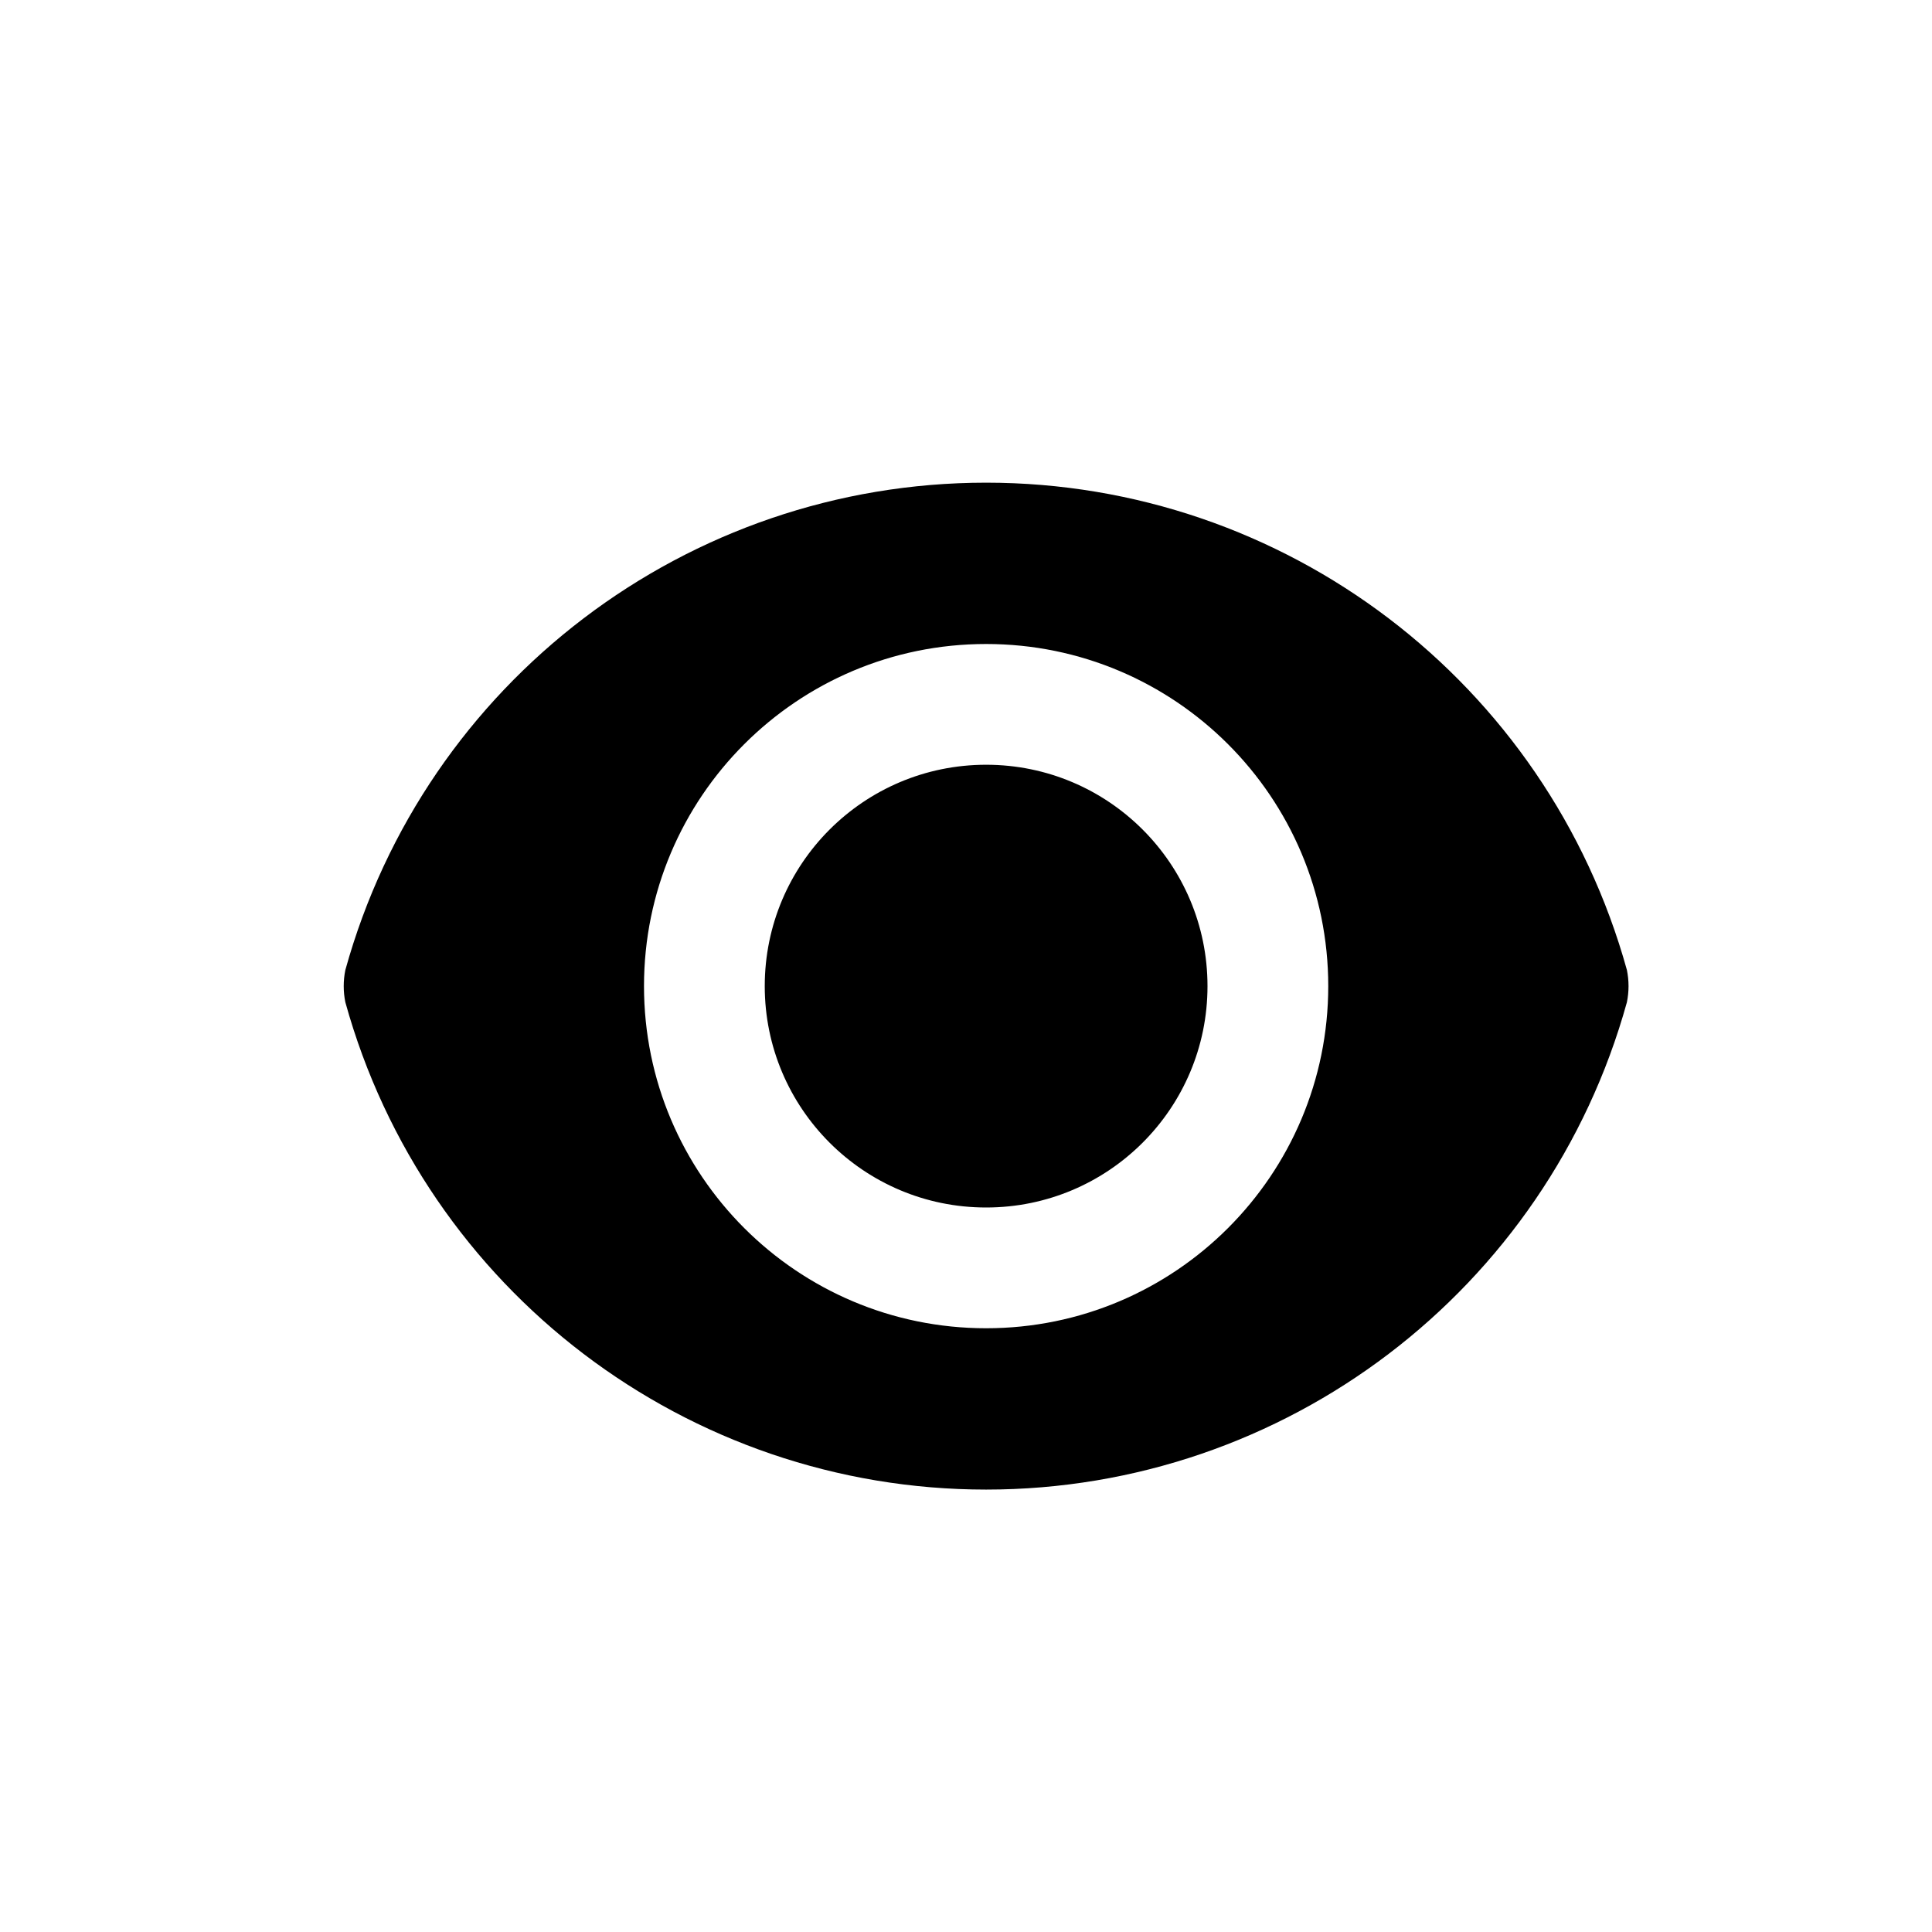
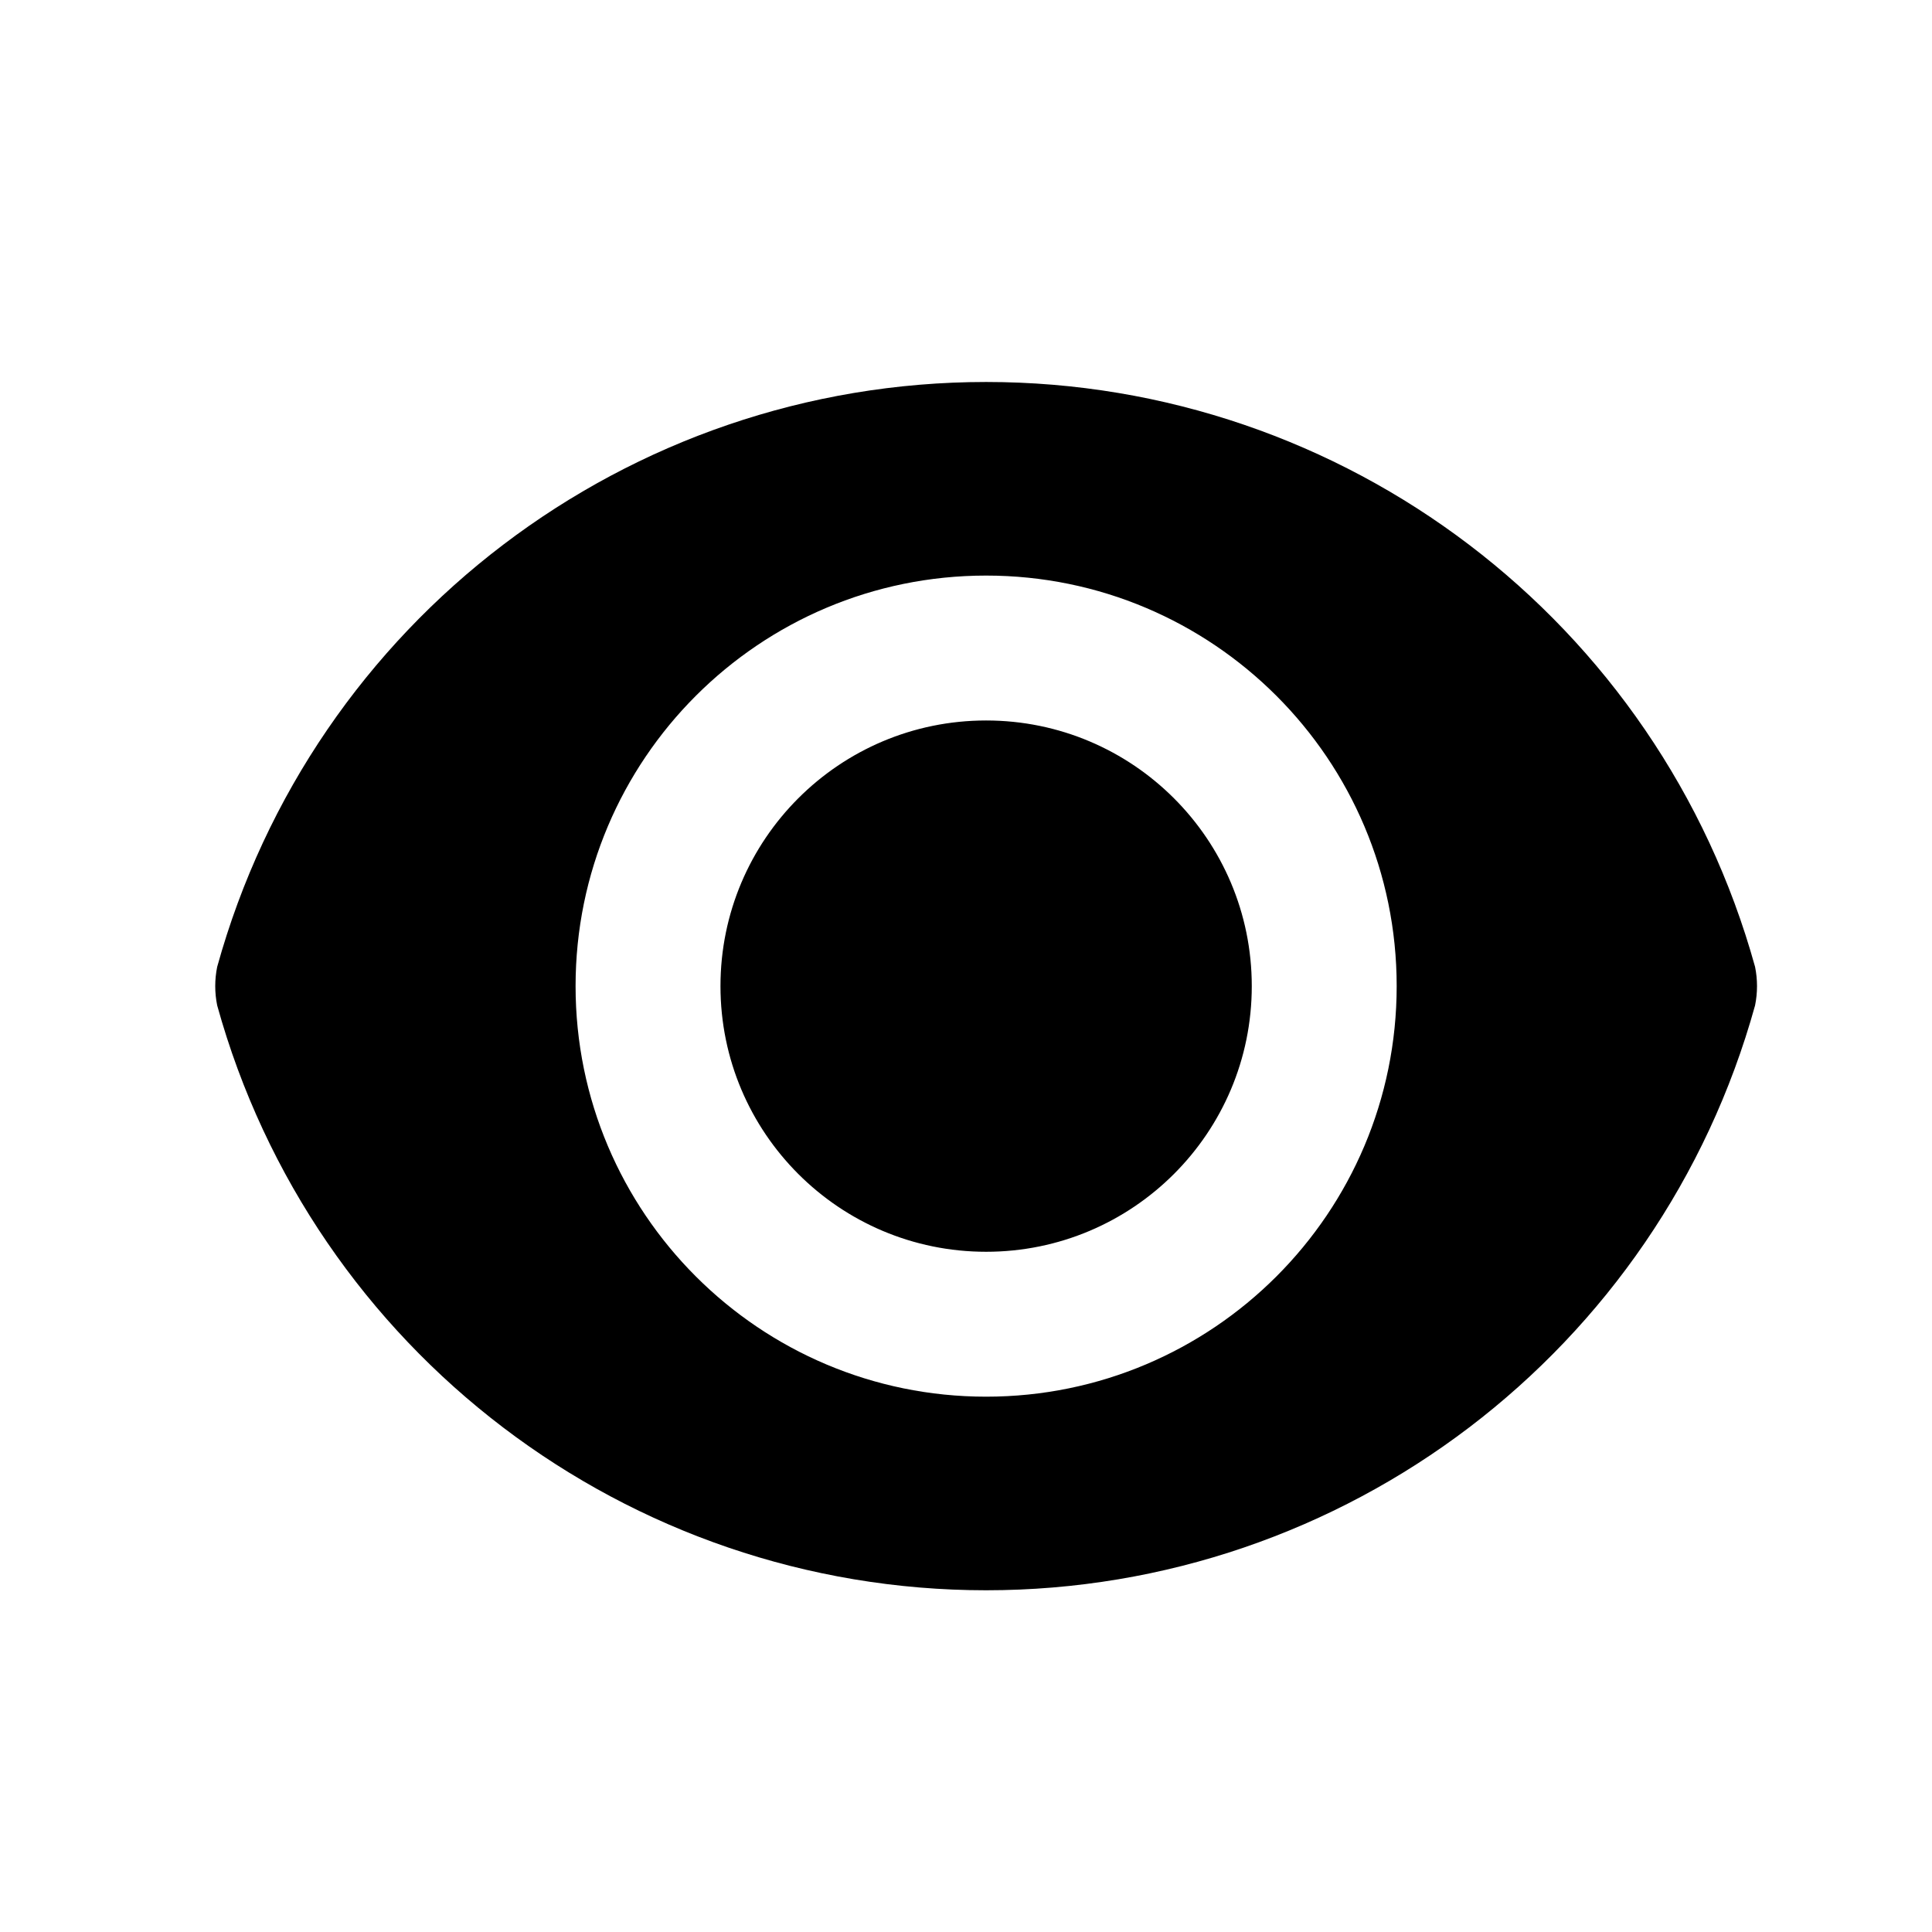
<svg xmlns="http://www.w3.org/2000/svg" width="24" height="24" viewBox="0 0 24 24" fill="currentColor">
-   <path fill-rule="evenodd" d="M4.29 12.05a8.26 8.26 0 0 1 15.92 0 1 1 0 0 1 0 .4 8.26 8.26 0 0 1-15.92 0 1 1 0 0 1 0-.4m3.71.2a4.25 4.25 0 1 0 8.5 0 4.25 4.25 0 1 0-8.5 0m1.5 0a2.75 2.75 0 1 0 5.5 0 2.75 2.75 0 1 0-5.5 0" />
+   <path fill-rule="evenodd" d="M2.698 12.01a9.912 9.912 0 0 1 19.104 0 1.2 1.2 0 0 1 0 .48 9.912 9.912 0 0 1-19.104 0 1.2 1.2 0 0 1 0-.48m4.452.24a5.1 5.1 0 1 0 10.2 0 5.1 5.1 0 1 0-10.2 0m1.8 0a3.3 3.3 0 1 0 6.6 0 3.3 3.3 0 1 0-6.6 0" />
</svg>
